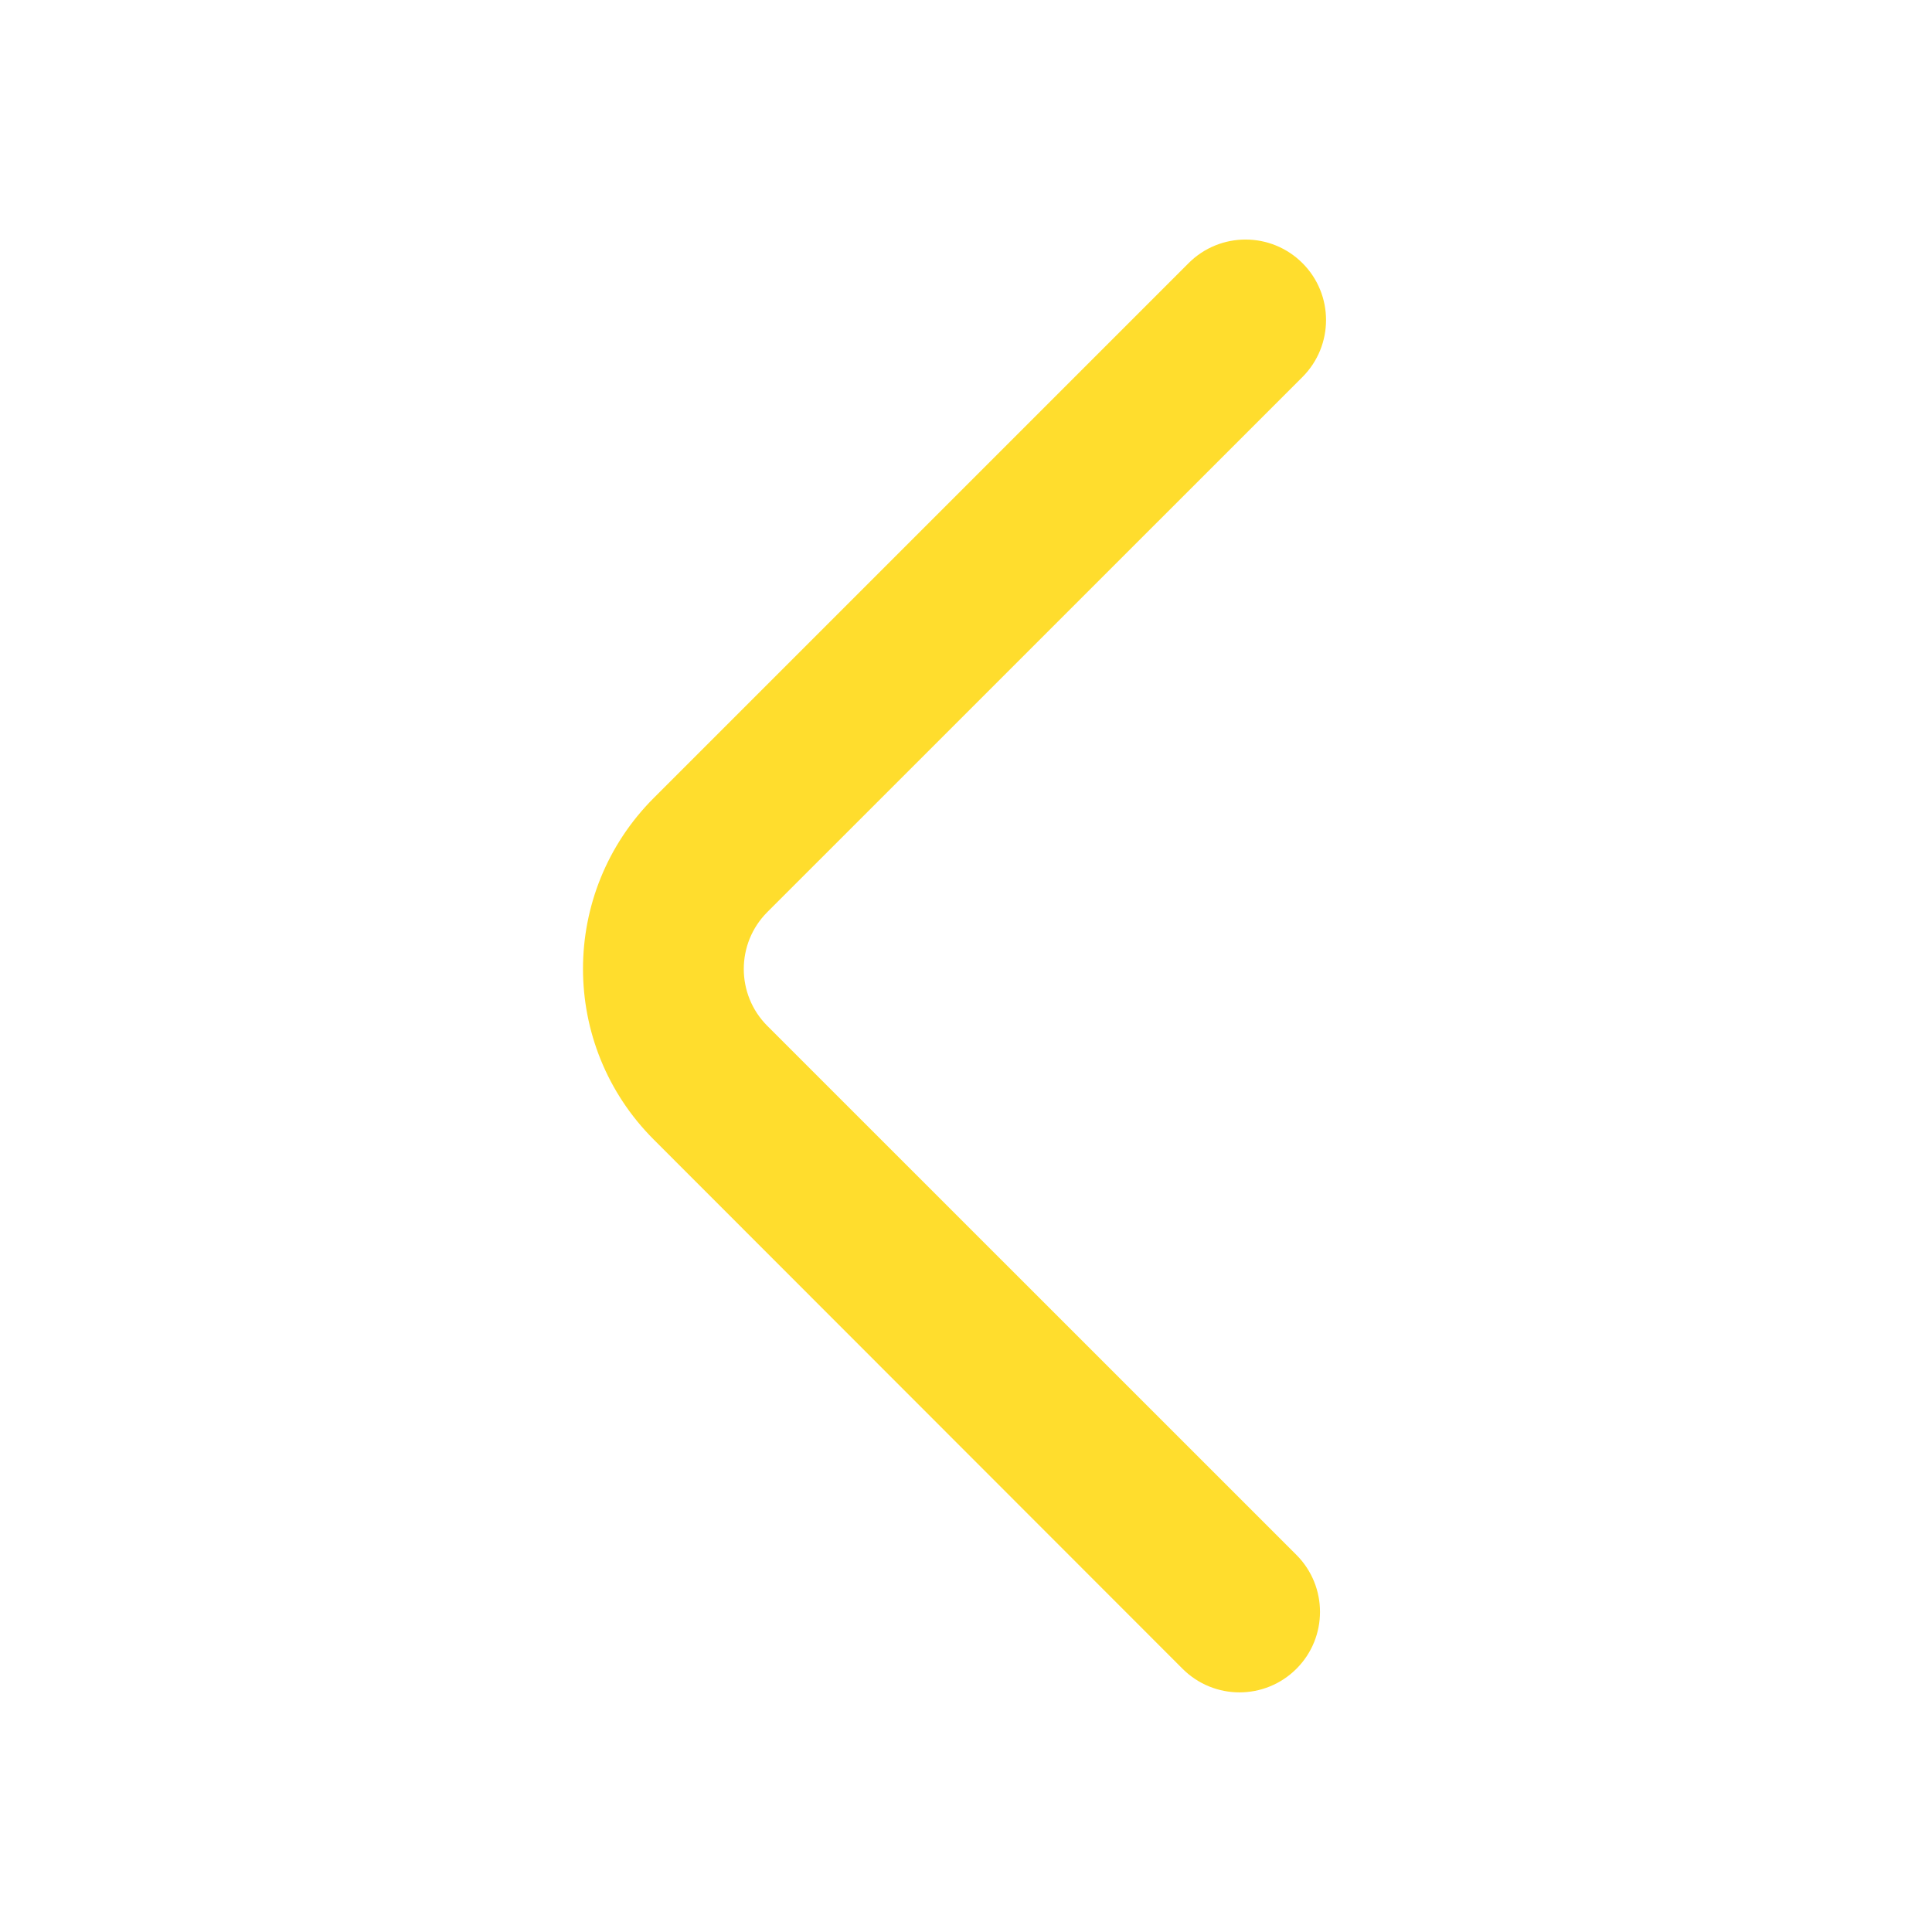
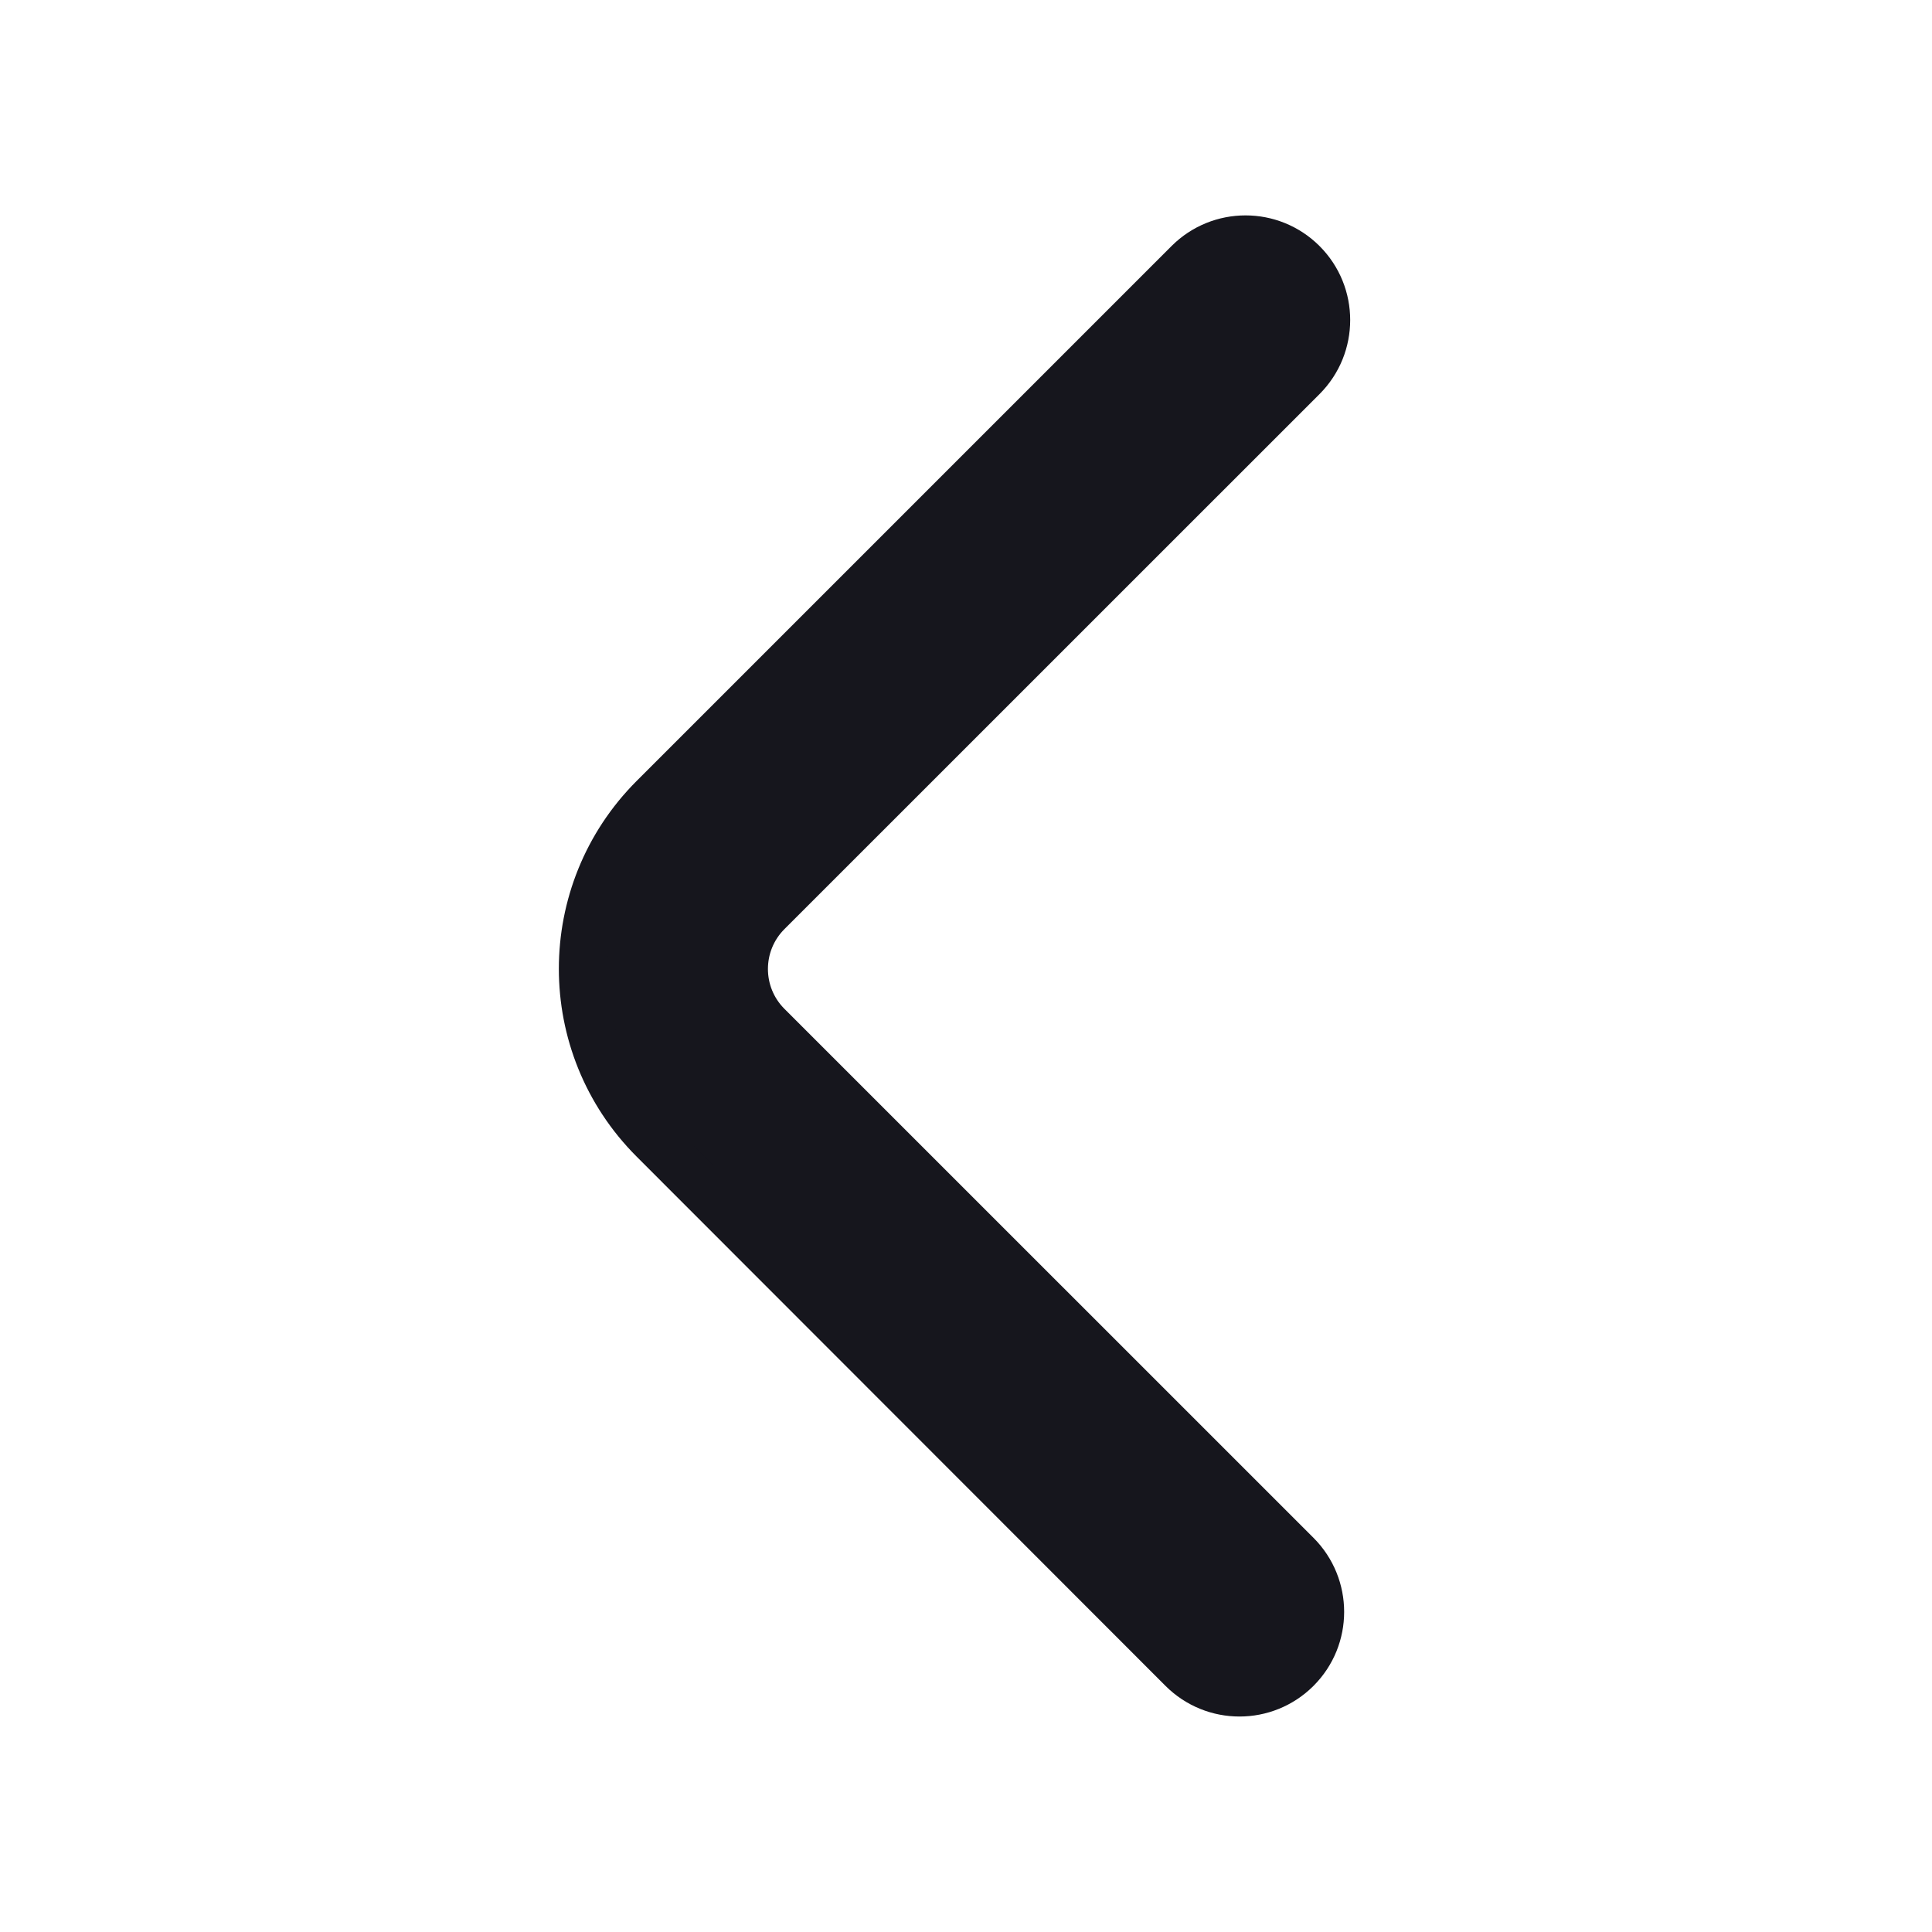
- <svg xmlns="http://www.w3.org/2000/svg" viewBox="0 0 24 24" fill="none">
+ <svg xmlns="http://www.w3.org/2000/svg" viewBox="0 0 24 24" fill="none" stroke="#16161d" stroke-width="0.6">
  <g id="SVGRepo_bgCarrier" stroke-width="0" />
  <g id="SVGRepo_tracerCarrier" stroke-linecap="round" stroke-linejoin="round" />
  <g id="SVGRepo_iconCarrier">
-     <path d="M16.18 3.269C15.789 2.878 15.156 2.878 14.765 3.269L8.121 9.913C6.95 11.085 6.949 12.983 8.12 14.155L14.69 20.73C15.081 21.121 15.714 21.121 16.105 20.73C16.495 20.34 16.495 19.707 16.105 19.316L9.532 12.744C9.142 12.354 9.142 11.72 9.532 11.33L16.18 4.683C16.57 4.292 16.57 3.659 16.18 3.269Z" fill="#ffdd2d" />
+     <path d="M16.18 3.269C15.789 2.878 15.156 2.878 14.765 3.269L8.121 9.913C6.95 11.085 6.949 12.983 8.12 14.155L14.69 20.73C15.081 21.121 15.714 21.121 16.105 20.73C16.495 20.34 16.495 19.707 16.105 19.316L9.532 12.744C9.142 12.354 9.142 11.72 9.532 11.33L16.18 4.683C16.57 4.292 16.57 3.659 16.18 3.269Z" fill="#16161d" />
  </g>
</svg>
